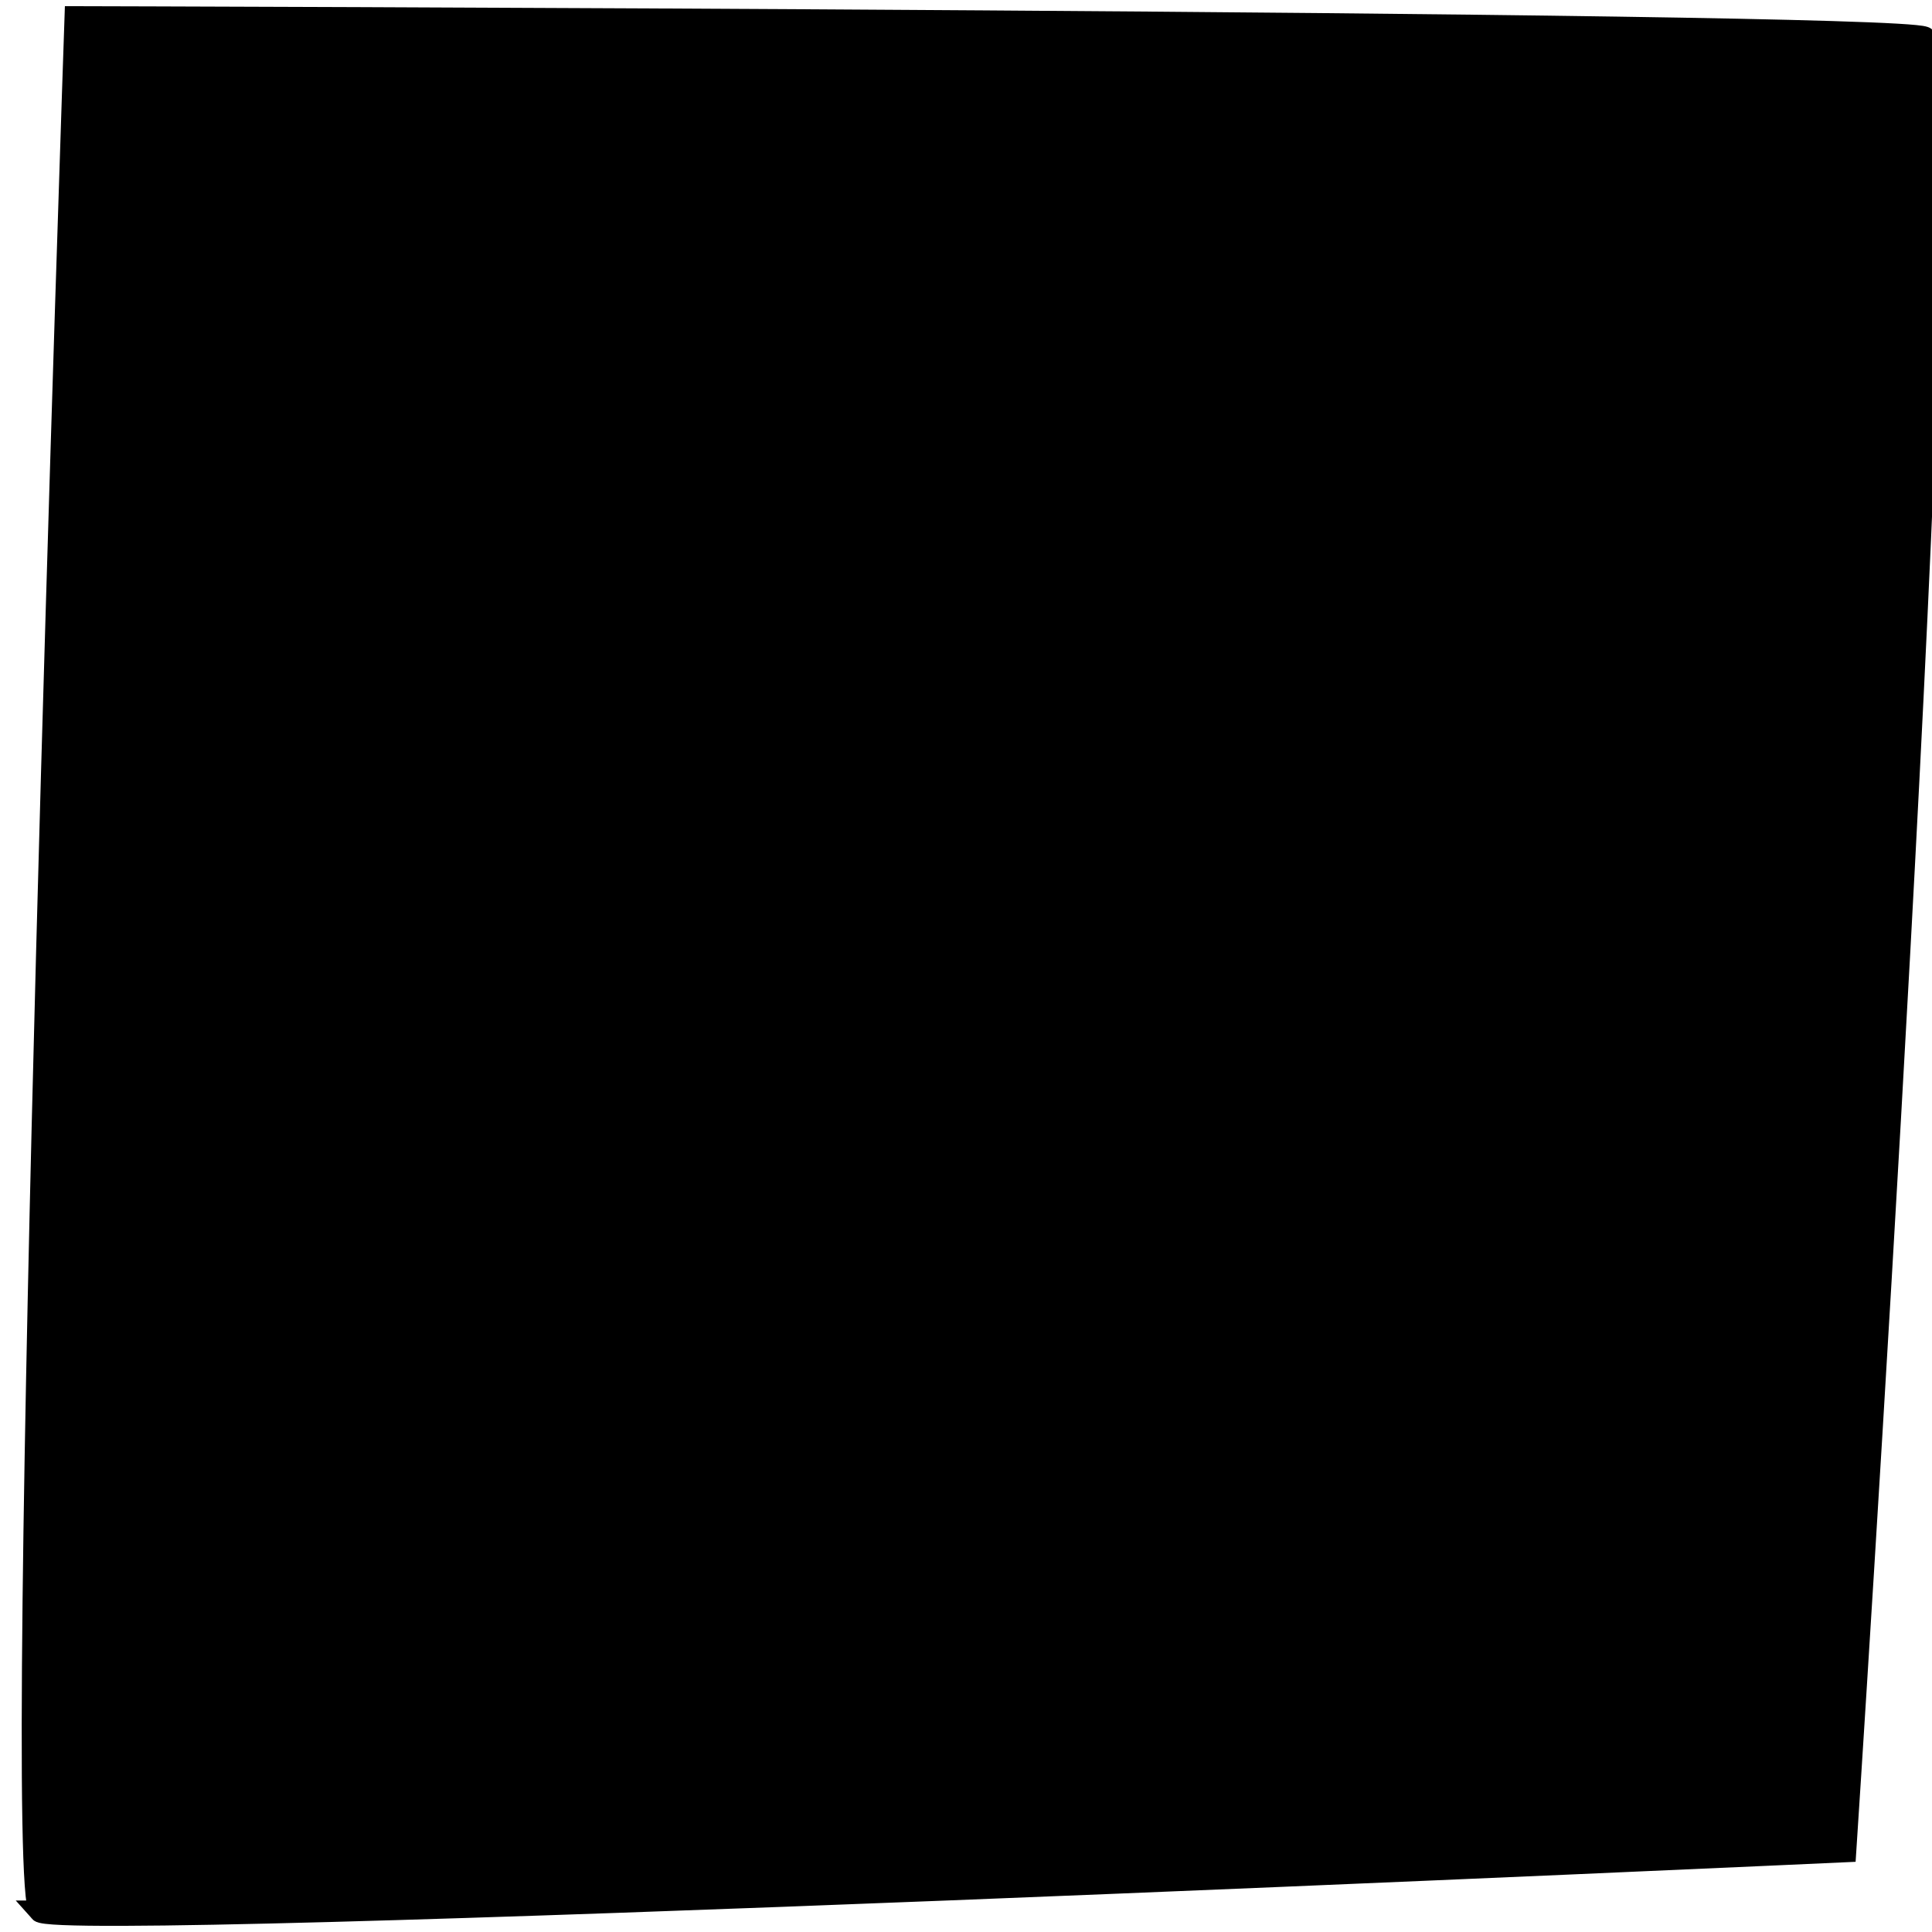
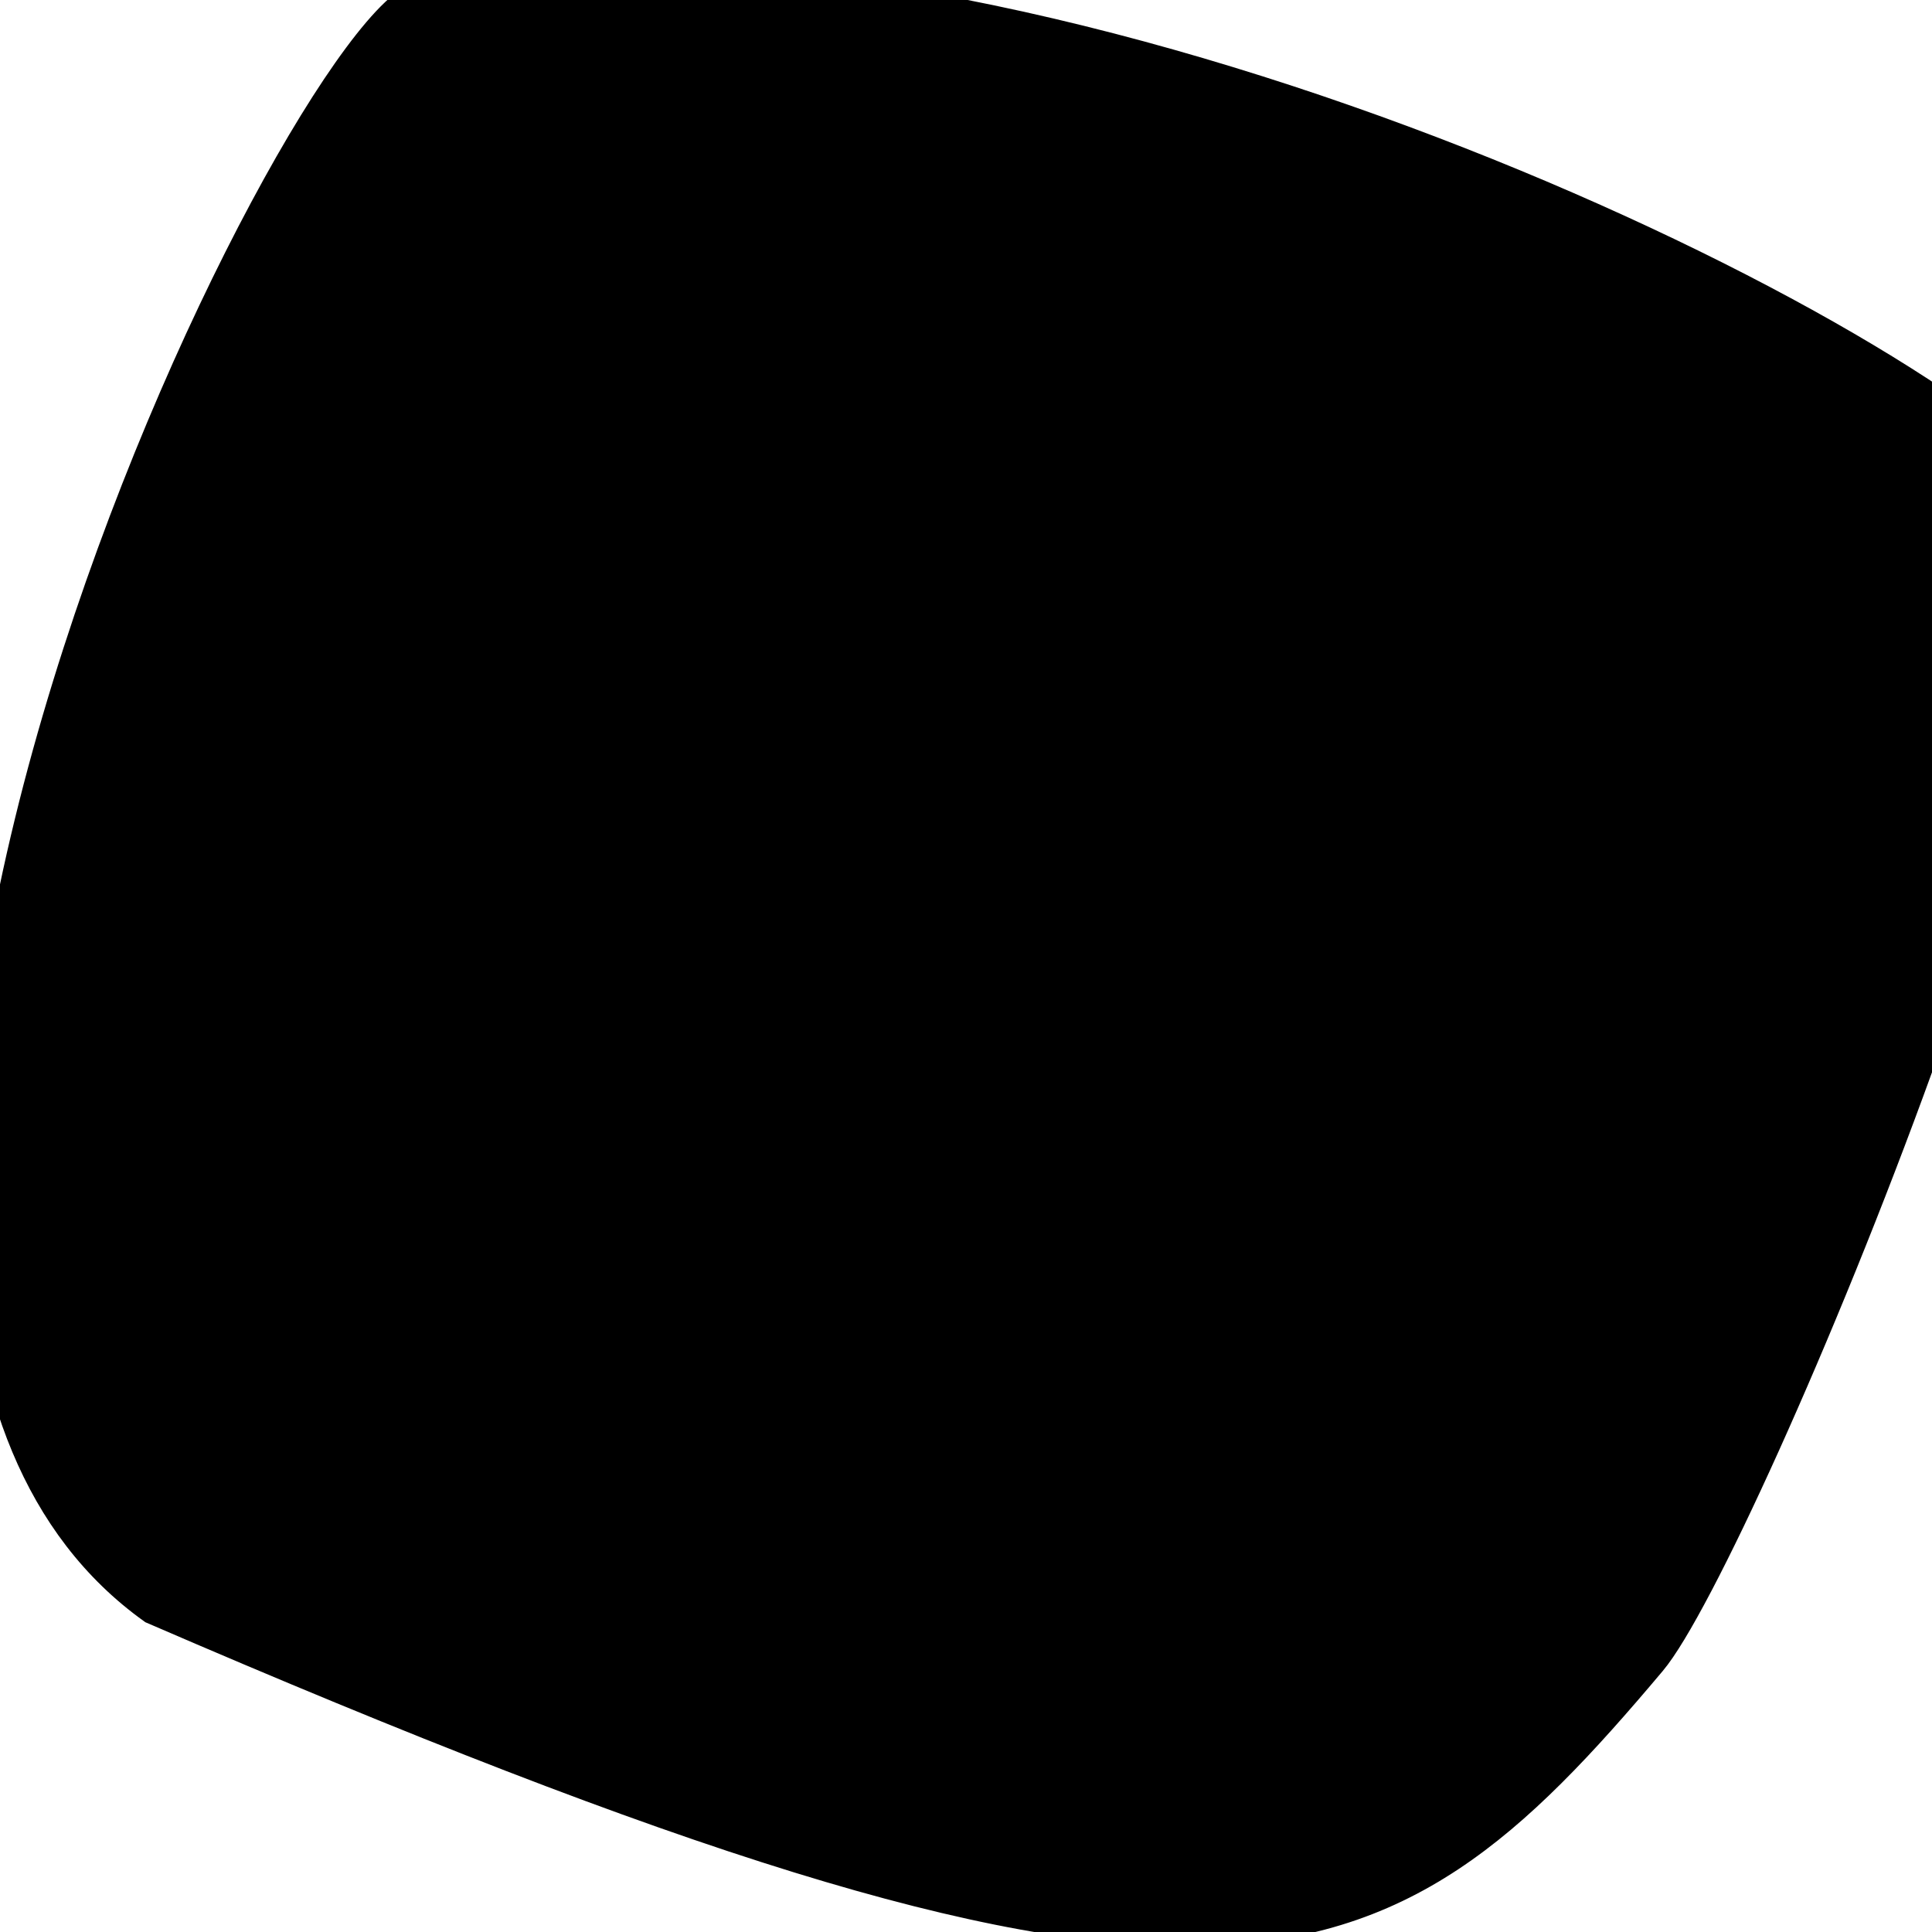
<svg xmlns="http://www.w3.org/2000/svg" version="1.1" width="10" height="10" viewBox="0 0 10 10" id="svg2">
  <defs id="defs4" />
-   <path d="M 0.206,9.893 C 0.059,9.723 0.39,0.088 0.39,0.088 c 0,0 9.342,0.023 9.571,0.105 0.202,0.072 -0.409,9.39 -0.409,9.39 0,0 -9.248,0.423 -9.347,0.31 z" id="path2990" style="fill:#000000;fill-opacity:1;stroke:#000000;stroke-width:0.112;stroke-linecap:butt;stroke-linejoin:miter;stroke-miterlimit:4;stroke-opacity:1;stroke-dasharray:none" />
+   <path d="M 10.537,2.443 C 11.138,2.986 9.041,8.052 8.567,8.615 7.126,10.327 6.304,10.741 0.778,8.351 -1.662,6.608 1.539,0.075 2.176,-0.046 5.004,-0.584 9.354,1.374 10.537,2.443 z" id="path2990" style="fill:#000000;fill-opacity:1;stroke:#000000;stroke-width:0.104;stroke-linecap:butt;stroke-linejoin:miter;stroke-miterlimit:4;stroke-opacity:1;stroke-dasharray:none" />
</svg>
